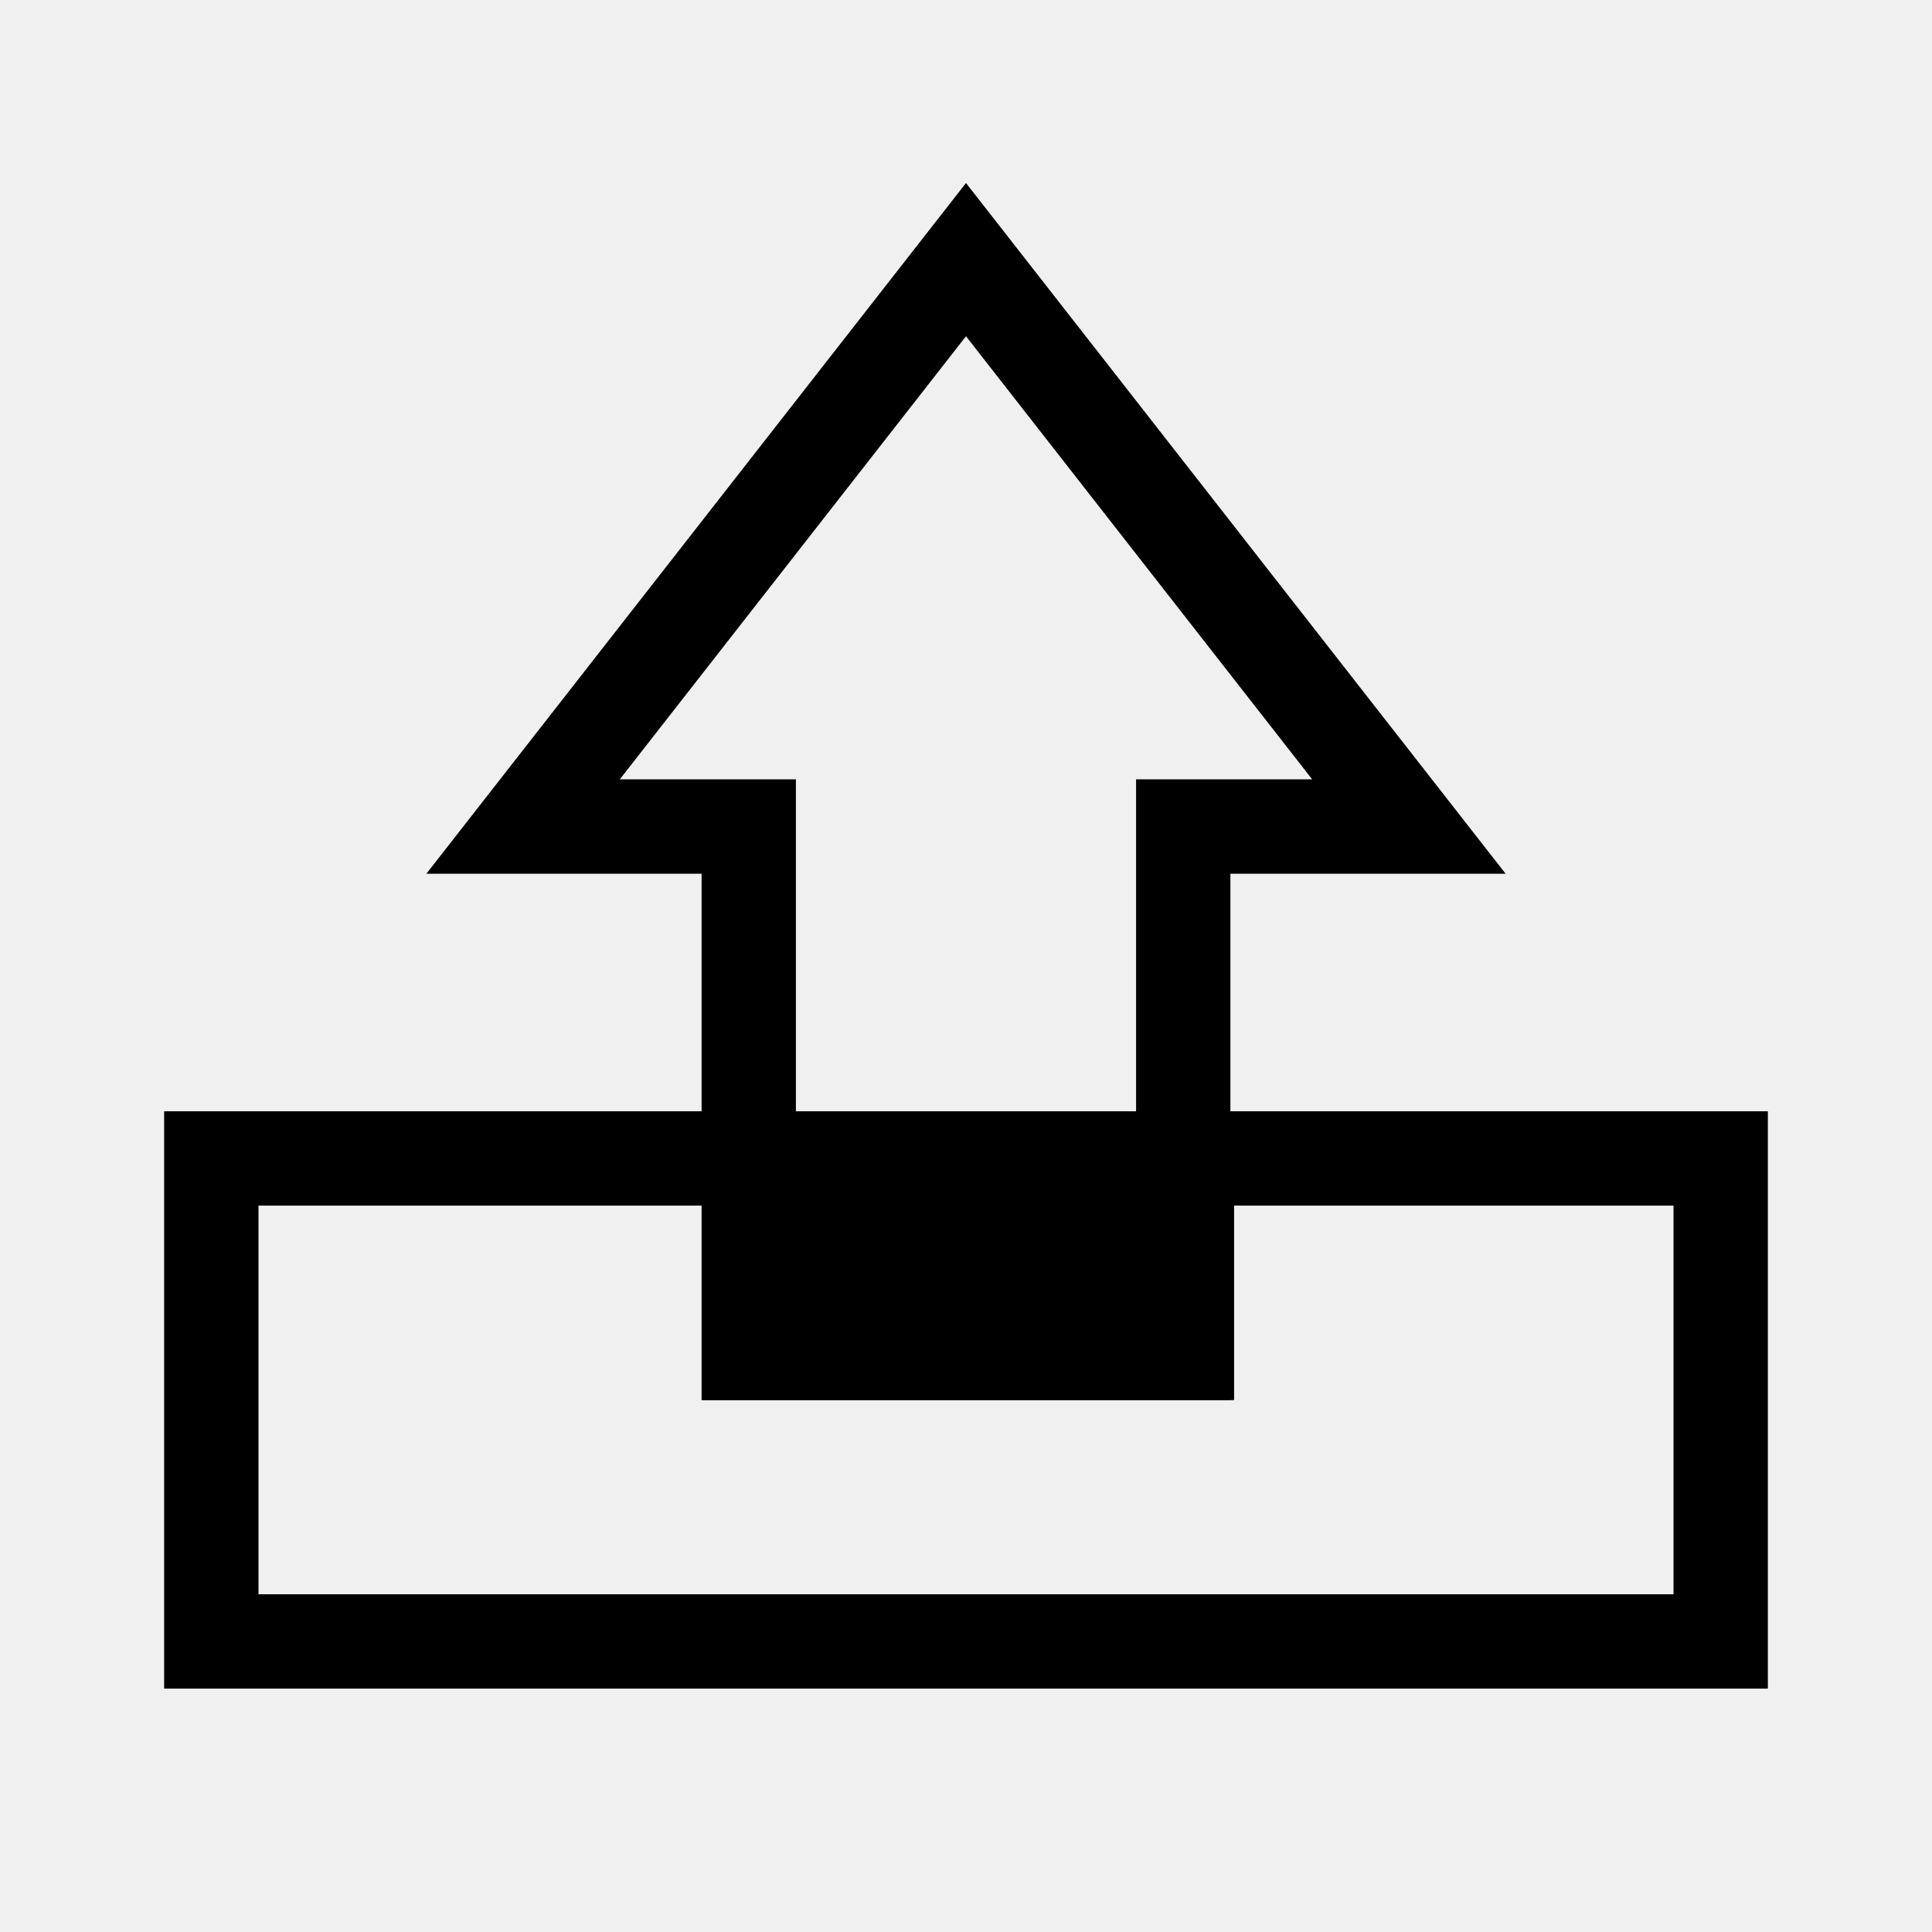
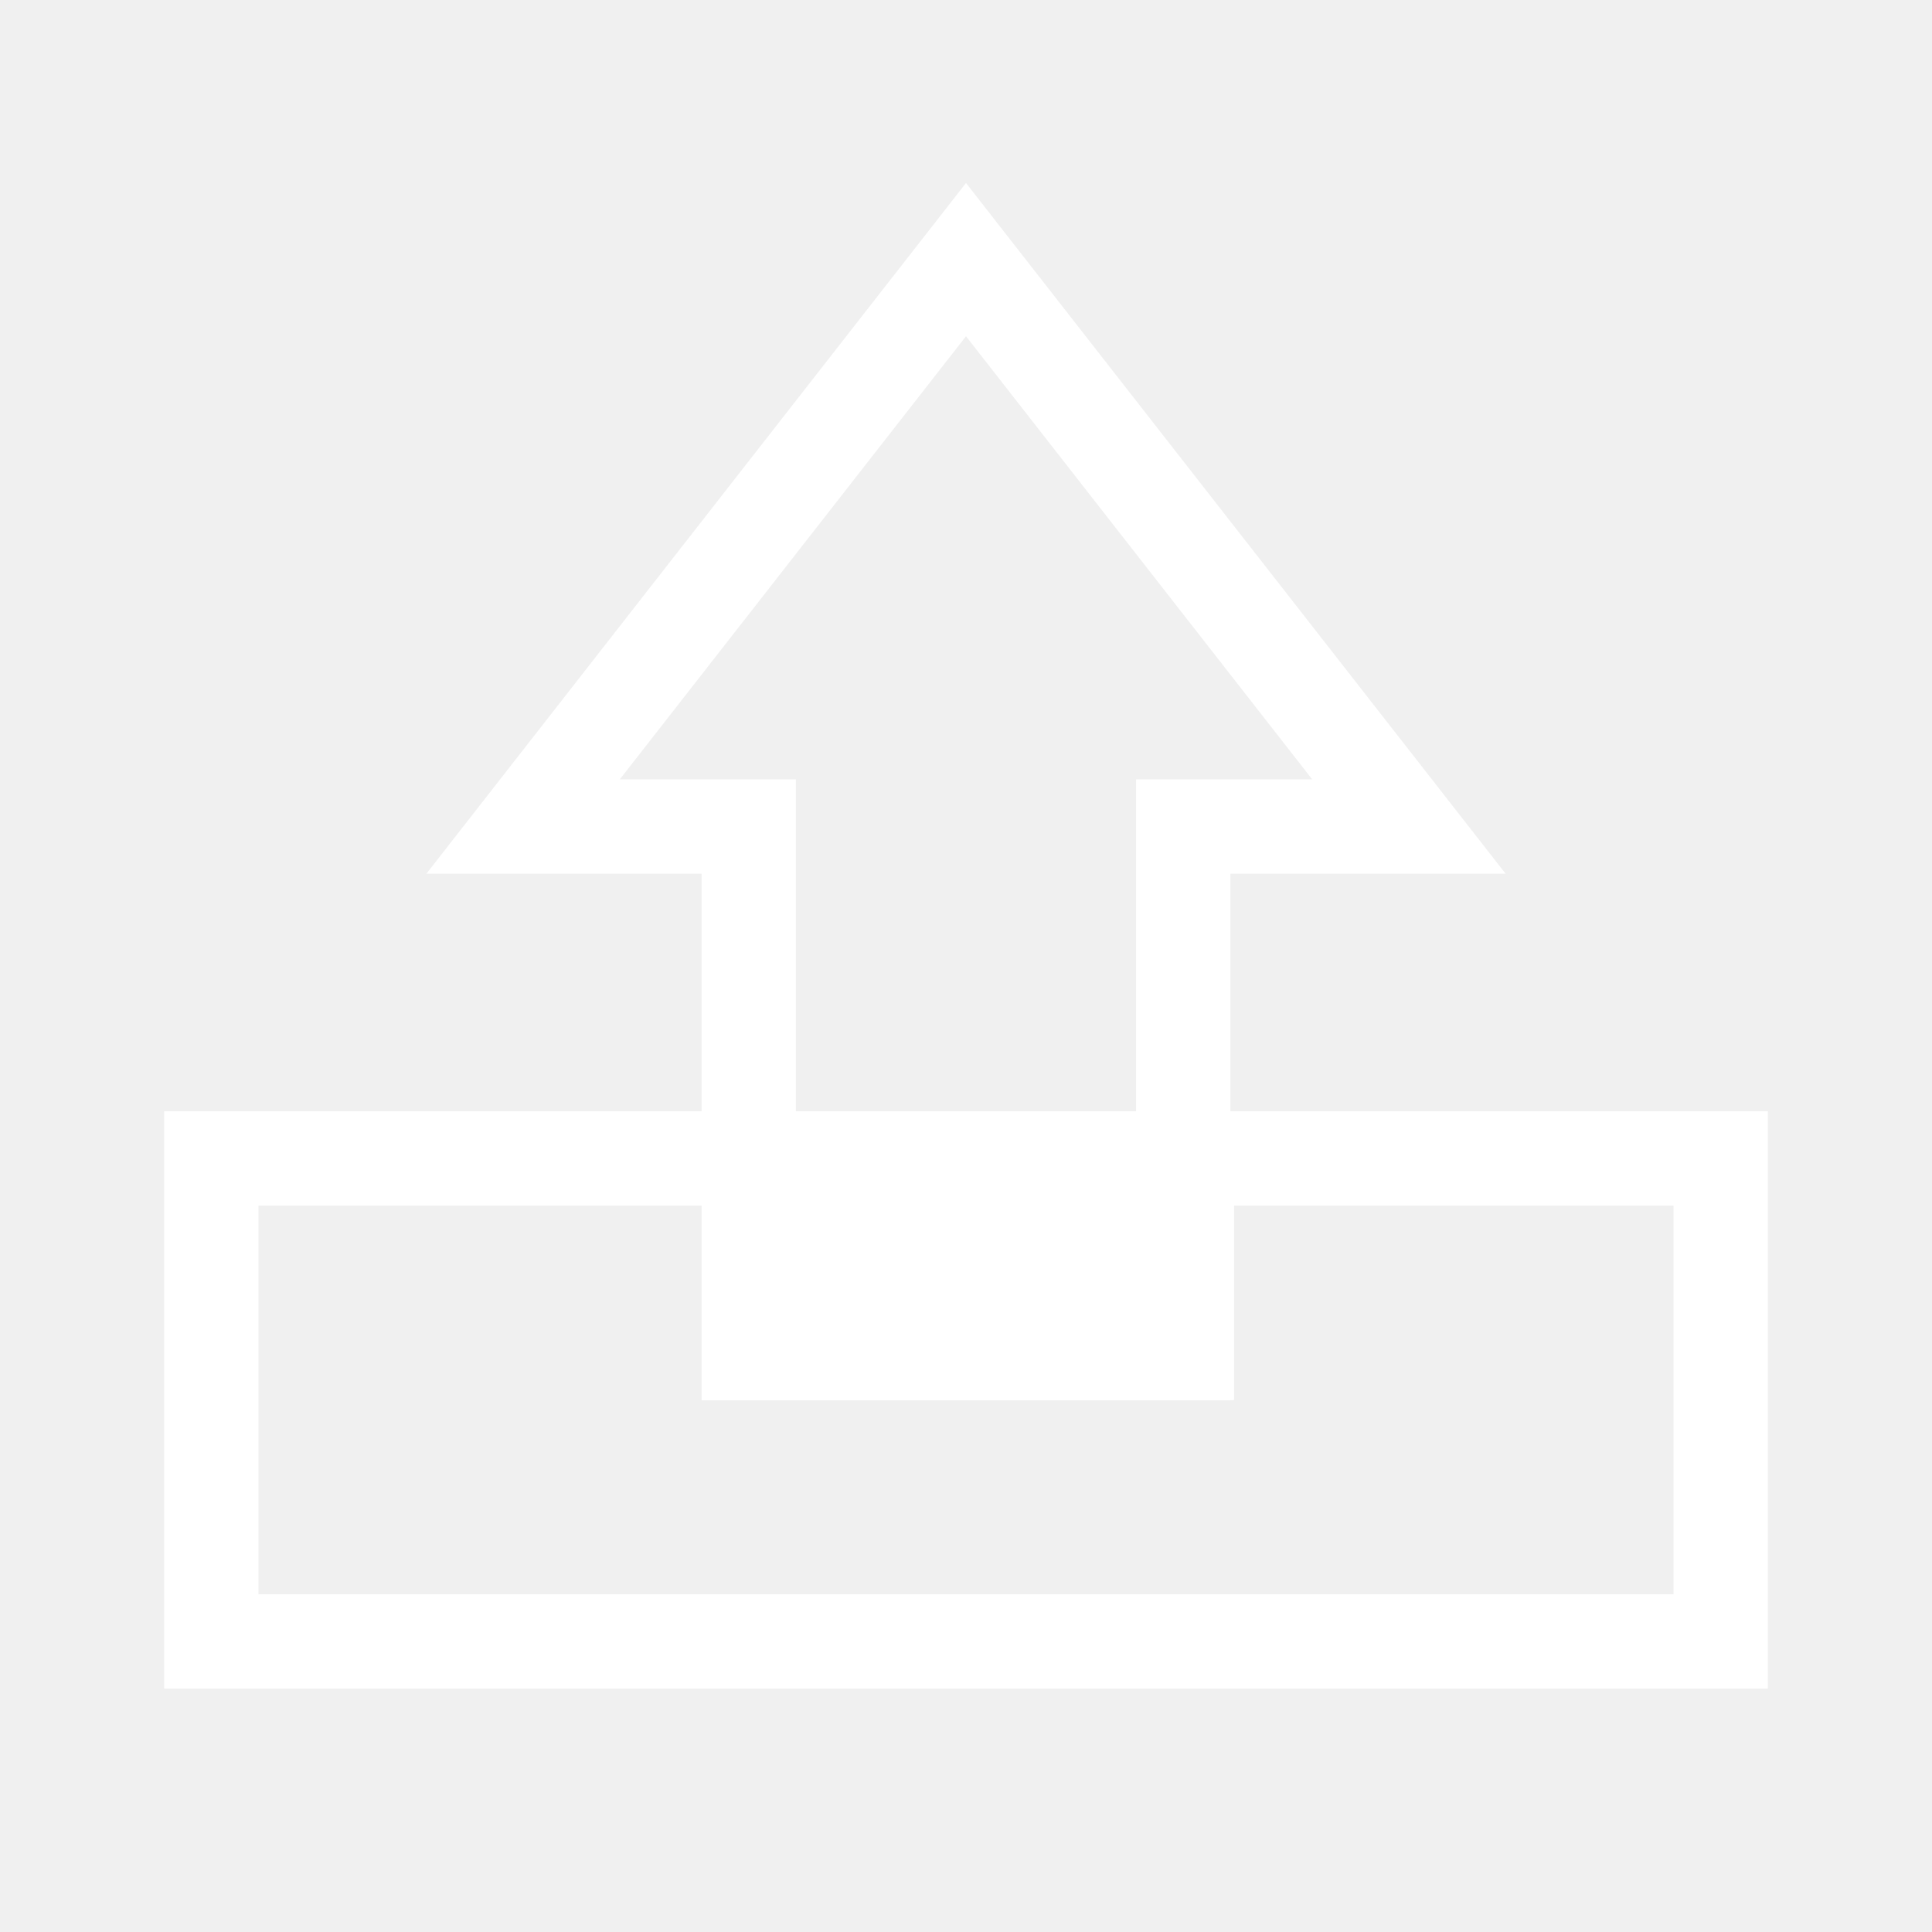
<svg xmlns="http://www.w3.org/2000/svg" width="100%" height="100%" viewBox="0 0 512 512" version="1.1" xml:space="preserve" style="fill-rule:evenodd;clip-rule:evenodd;stroke-linecap:square;stroke-miterlimit:1.5;">
-   <g transform="matrix(1,0,0,1,0,-1190)">
-     <g id="Export" transform="matrix(1,0,0,1,0,1190)">
+   <g transform="matrix(1,0,0,1,-639,-3269)">
+     <g id="Export" transform="matrix(1,0,0,1,639,3269)">
      <rect x="0" y="0" width="512" height="512" style="fill:none;" />
      <g transform="matrix(1,0,0,1,0,-1190)">
-         <rect x="56" y="1497" width="400" height="128" style="fill:none;stroke:black;stroke-width:25px;" />
+         <rect x="56" y="1497" width="400" height="128" style="fill:none;stroke:white;stroke-width:25px;" />
      </g>
      <g transform="matrix(5.35161e-17,-0.873984,1.20168,7.35817e-17,-1416.74,554.537)">
-         <path d="M210,1450.31L210,1333.69L369.568,1333.69L369.568,1273L579,1392L369.568,1511L369.568,1450.31L210,1450.31ZM238.605,1429.51L238.605,1354.49C238.605,1354.49 398.173,1354.49 398.173,1354.49L398.173,1315.65C398.173,1315.65 532.537,1392 532.537,1392C532.537,1392 398.173,1468.35 398.173,1468.35C398.173,1468.35 398.173,1429.51 398.173,1429.51L238.605,1429.51Z" />
+         <path d="M210,1450.31L210,1333.69L369.568,1333.69L369.568,1273L579,1392L369.568,1511L369.568,1450.31L210,1450.31ZM238.605,1429.51L238.605,1354.49C238.605,1354.49 398.173,1354.49 398.173,1354.49L398.173,1315.65C398.173,1315.65 532.537,1392 532.537,1392C532.537,1392 398.173,1468.35 398.173,1468.35C398.173,1468.35 398.173,1429.51 398.173,1429.51L238.605,1429.51Z" style="fill:white;" />
      </g>
      <g transform="matrix(1.74074,0,0,3.36842,-188.259,-4786.05)">
-         <rect x="215" y="1512" width="81" height="19" />
-         <path d="M296,1512L215,1512L215,1531L296,1531L296,1512ZM281.638,1519.42L281.638,1523.58C281.638,1523.58 229.362,1523.58 229.362,1523.58C229.362,1523.58 229.362,1519.42 229.362,1519.42L281.638,1519.42Z" />
+         <rect x="215" y="1512" width="81" height="19" style="fill:white;" />
+         <path d="M296,1512L215,1512L215,1531L296,1531L296,1512ZM281.638,1519.42L281.638,1523.58C281.638,1523.58 229.362,1523.58 229.362,1523.58C229.362,1523.58 229.362,1519.42 229.362,1519.42L281.638,1519.42Z" style="fill:white;" />
      </g>
    </g>
  </g>
</svg>
